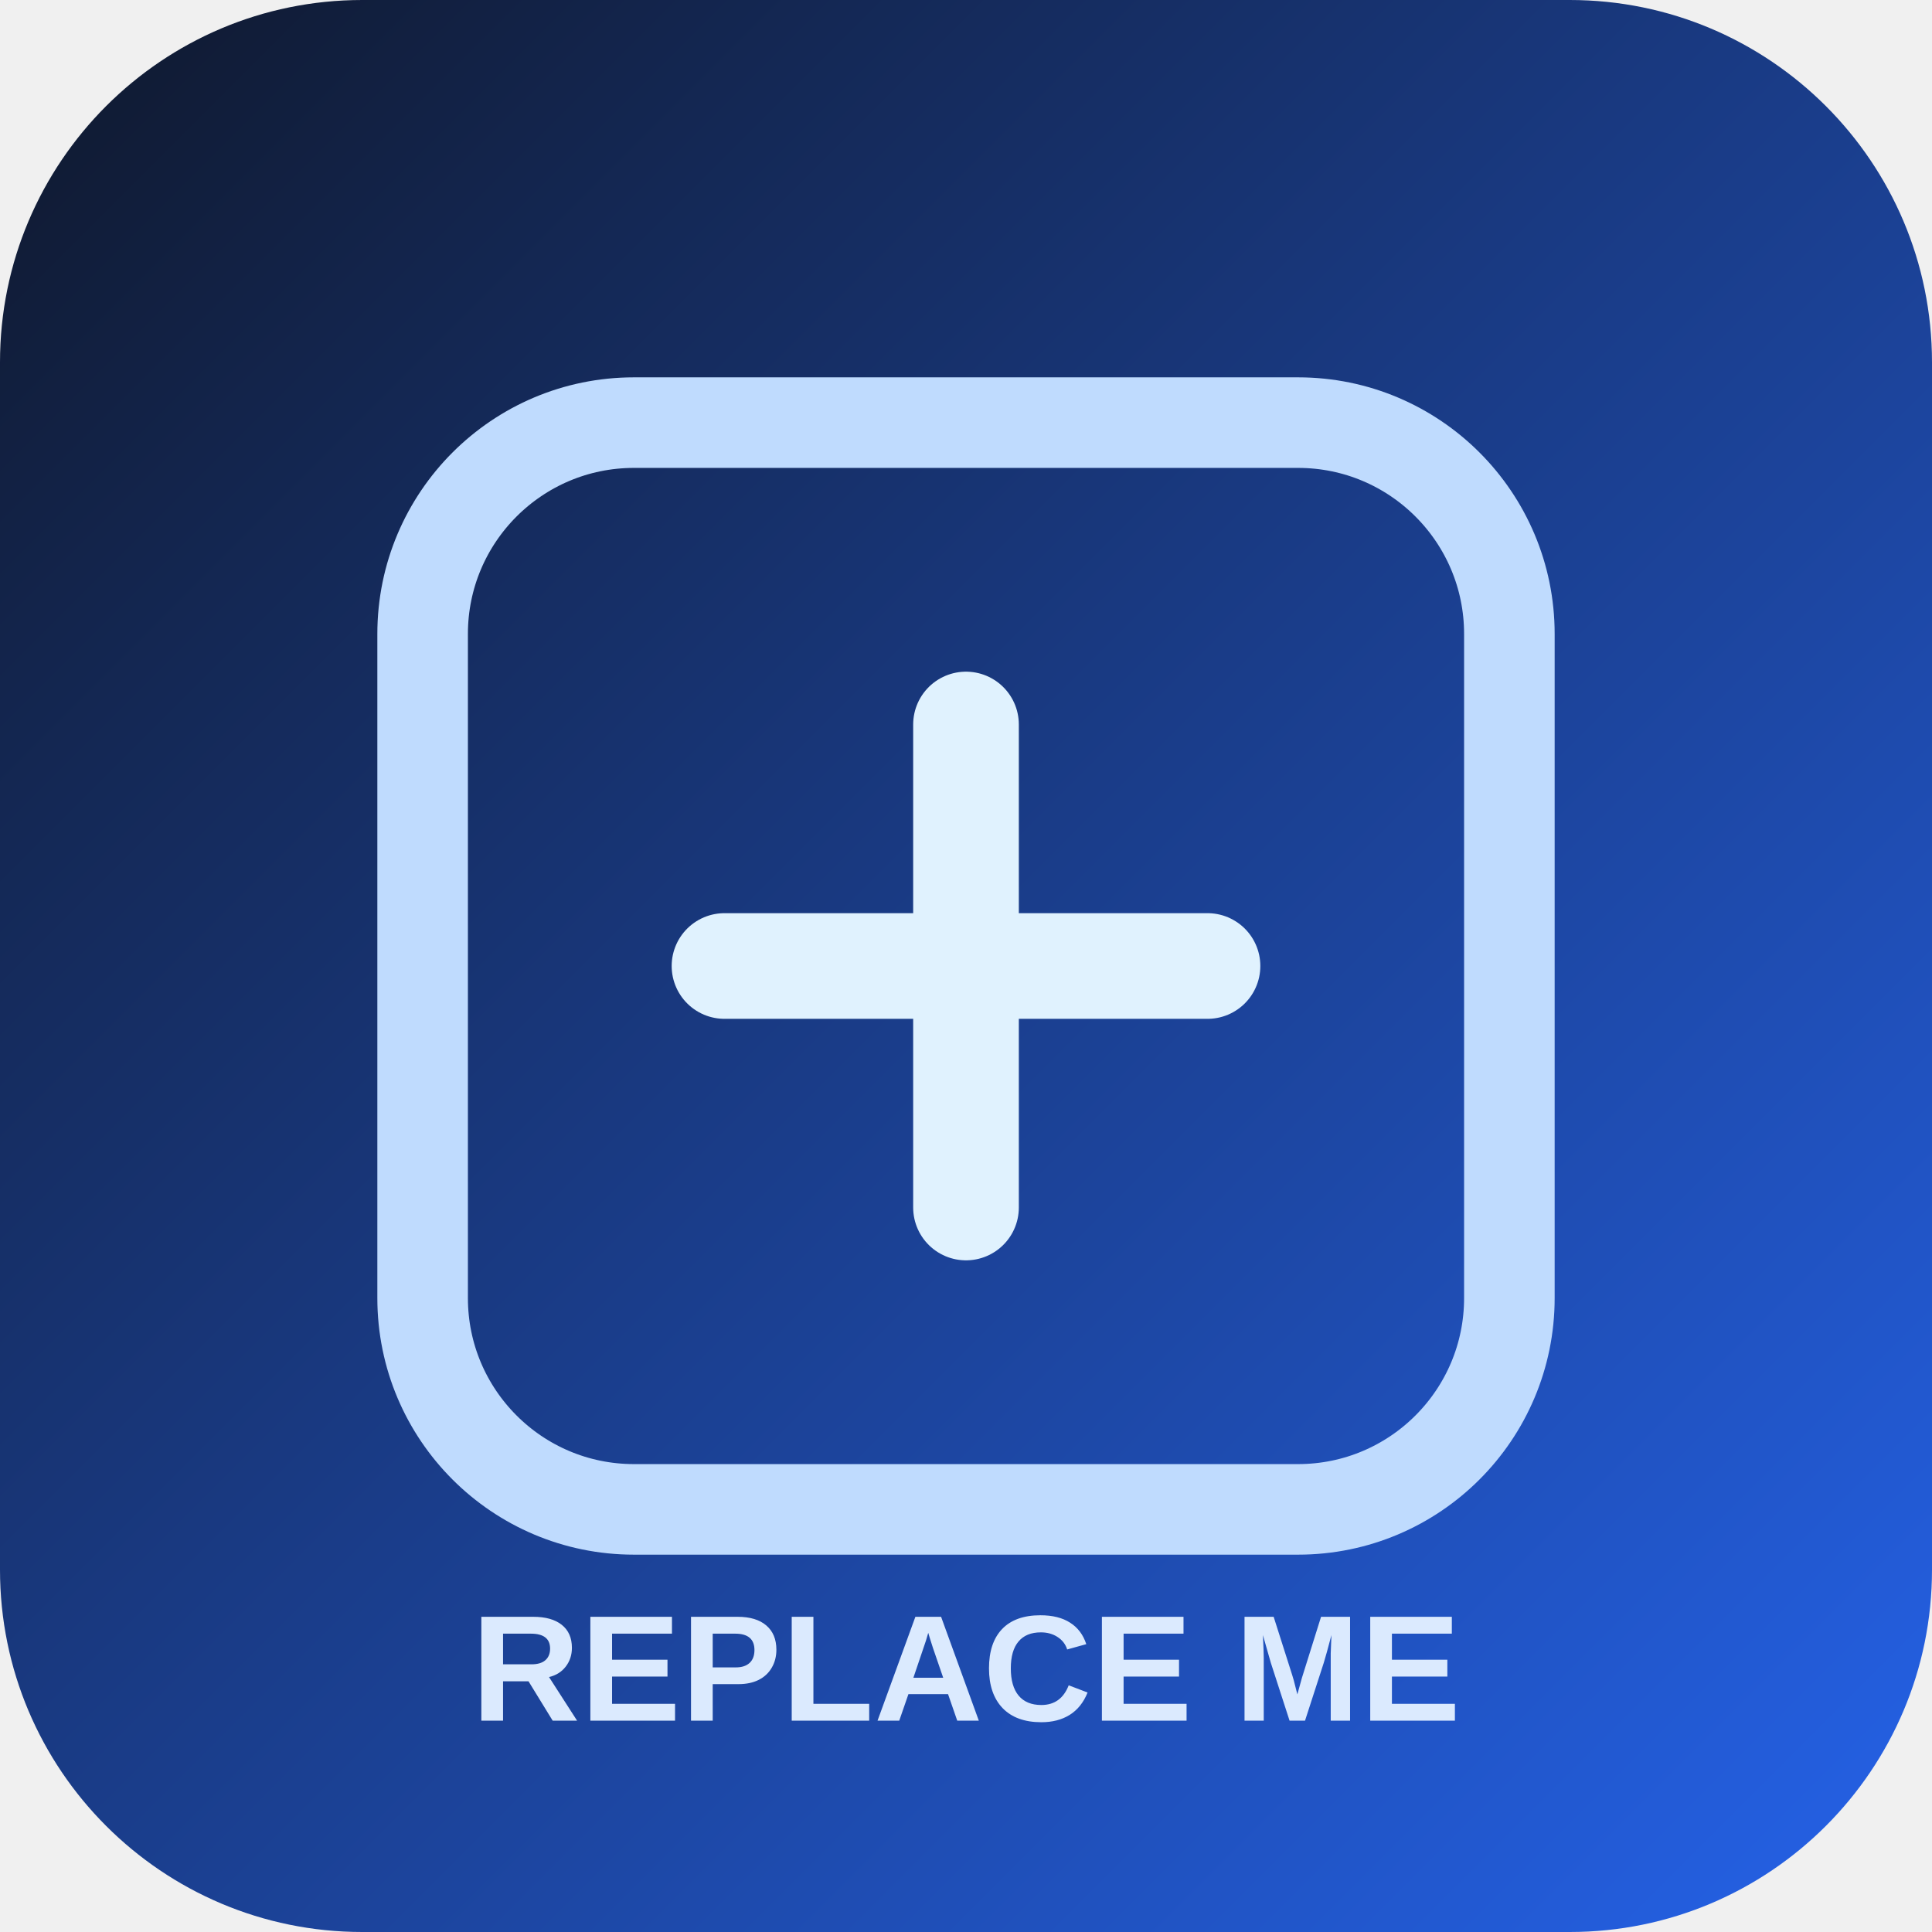
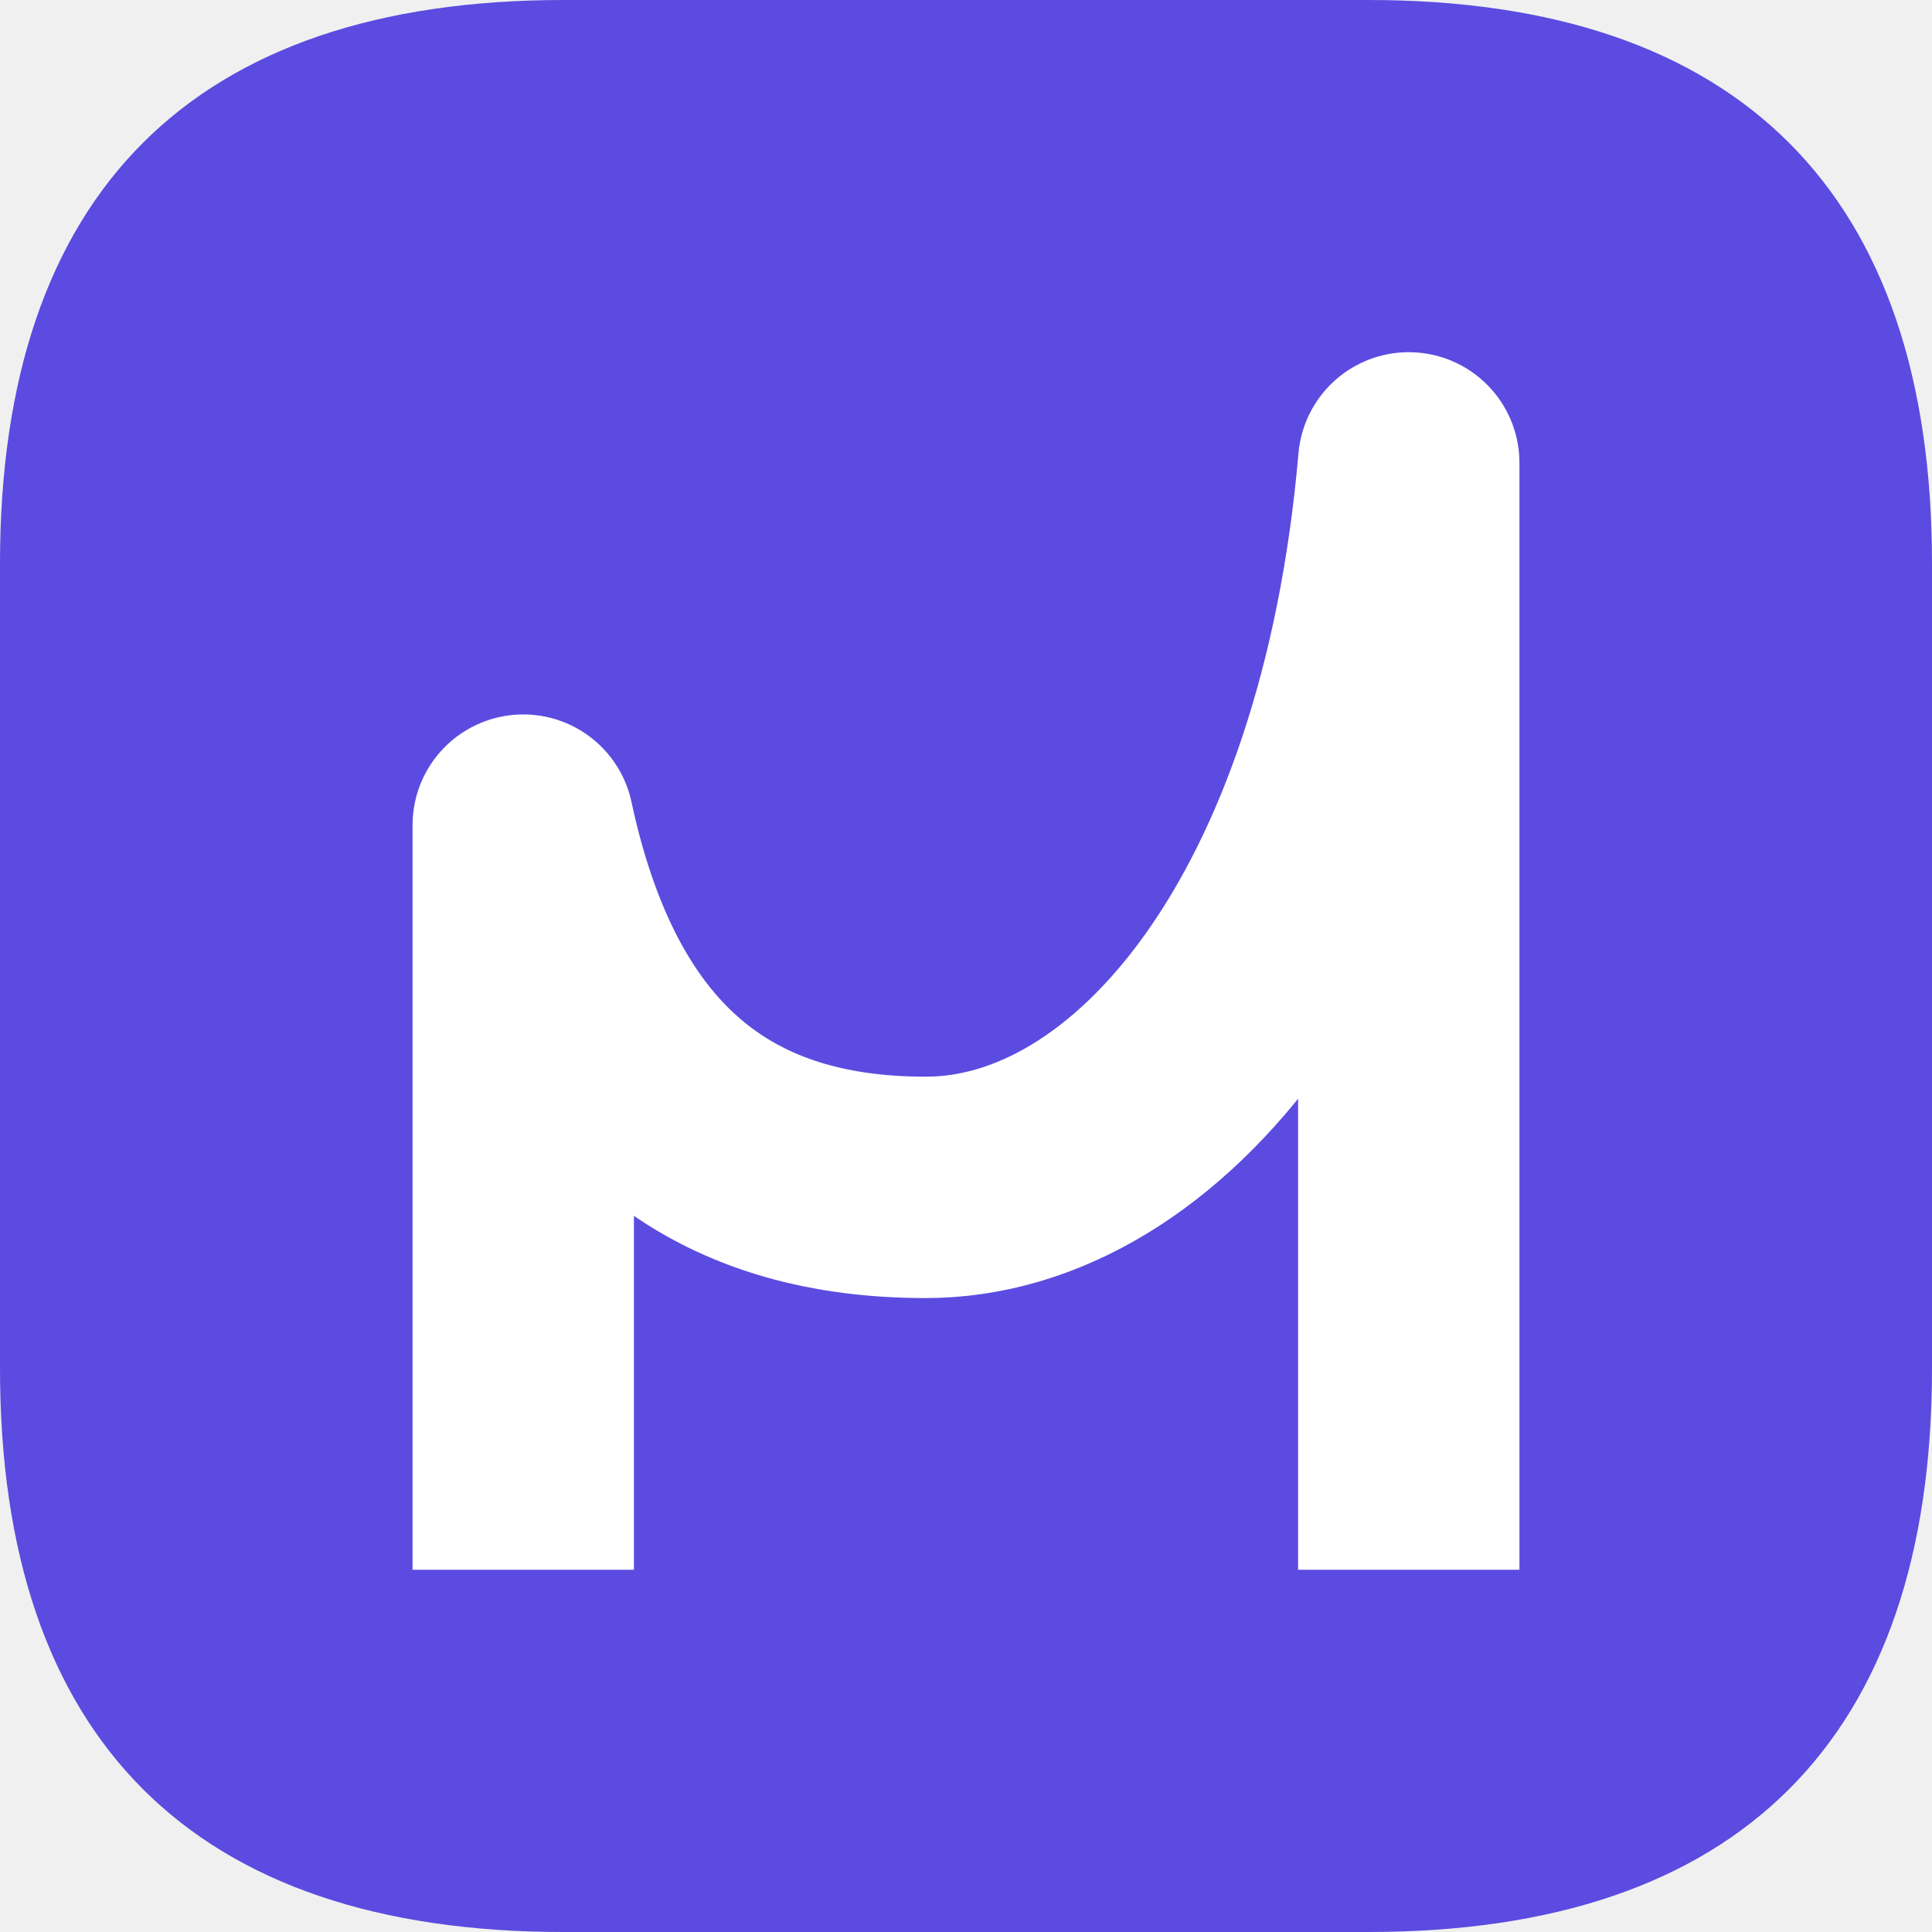
- <svg xmlns="http://www.w3.org/2000/svg" viewBox="0 0 256 256" role="img" aria-labelledby="title desc">
-   <defs>
-     <linearGradient id="bg" x1="0%" x2="100%" y1="0%" y2="100%">
-       <stop offset="0%" stop-color="#0f172a" />
-       <stop offset="100%" stop-color="#2563eb" />
-     </linearGradient>
-   </defs>
-   <rect width="256" height="256" rx="48" fill="url(#bg)" />
-   <path d="M56 84c0-15.464 12.536-28 28-28h88c15.464 0 28 12.536 28 28v88c0 15.464-12.536 28-28 28H84c-15.464 0-28-12.536-28-28z" fill="none" stroke="#bfdbfe" stroke-width="12" />
-   <path d="M96 128h64" stroke="#e0f2fe" stroke-linecap="round" stroke-width="14" />
-   <path d="M128 96v64" stroke="#e0f2fe" stroke-linecap="round" stroke-width="14" />
-   <text x="128" y="228" fill="#dbeafe" font-family="Arial, sans-serif" font-size="20" font-weight="700" text-anchor="middle">REPLACE ME</text>
+ <svg xmlns="http://www.w3.org/2000/svg" width="96" height="96" viewBox="0 0 48 48">
+   <path d="M14 0 H34 C43.2 0 48 4.8 48 14 V34 C48 43.2 43.2 48 34 48 H14 C4.8 48 0 43.2 0 34 V14 C0 4.8 4.8 0 14 0 Z" fill="#5B4BE0" />
+   <path d="M13 39 V20.5 C14.5 27.5 18.5 29.5 23 29.5 C28.5 29.5 34 23 35 11.5 V39" fill="none" stroke="#fff" stroke-width="5.5" stroke-linecap="butt" stroke-linejoin="round" />
</svg>
